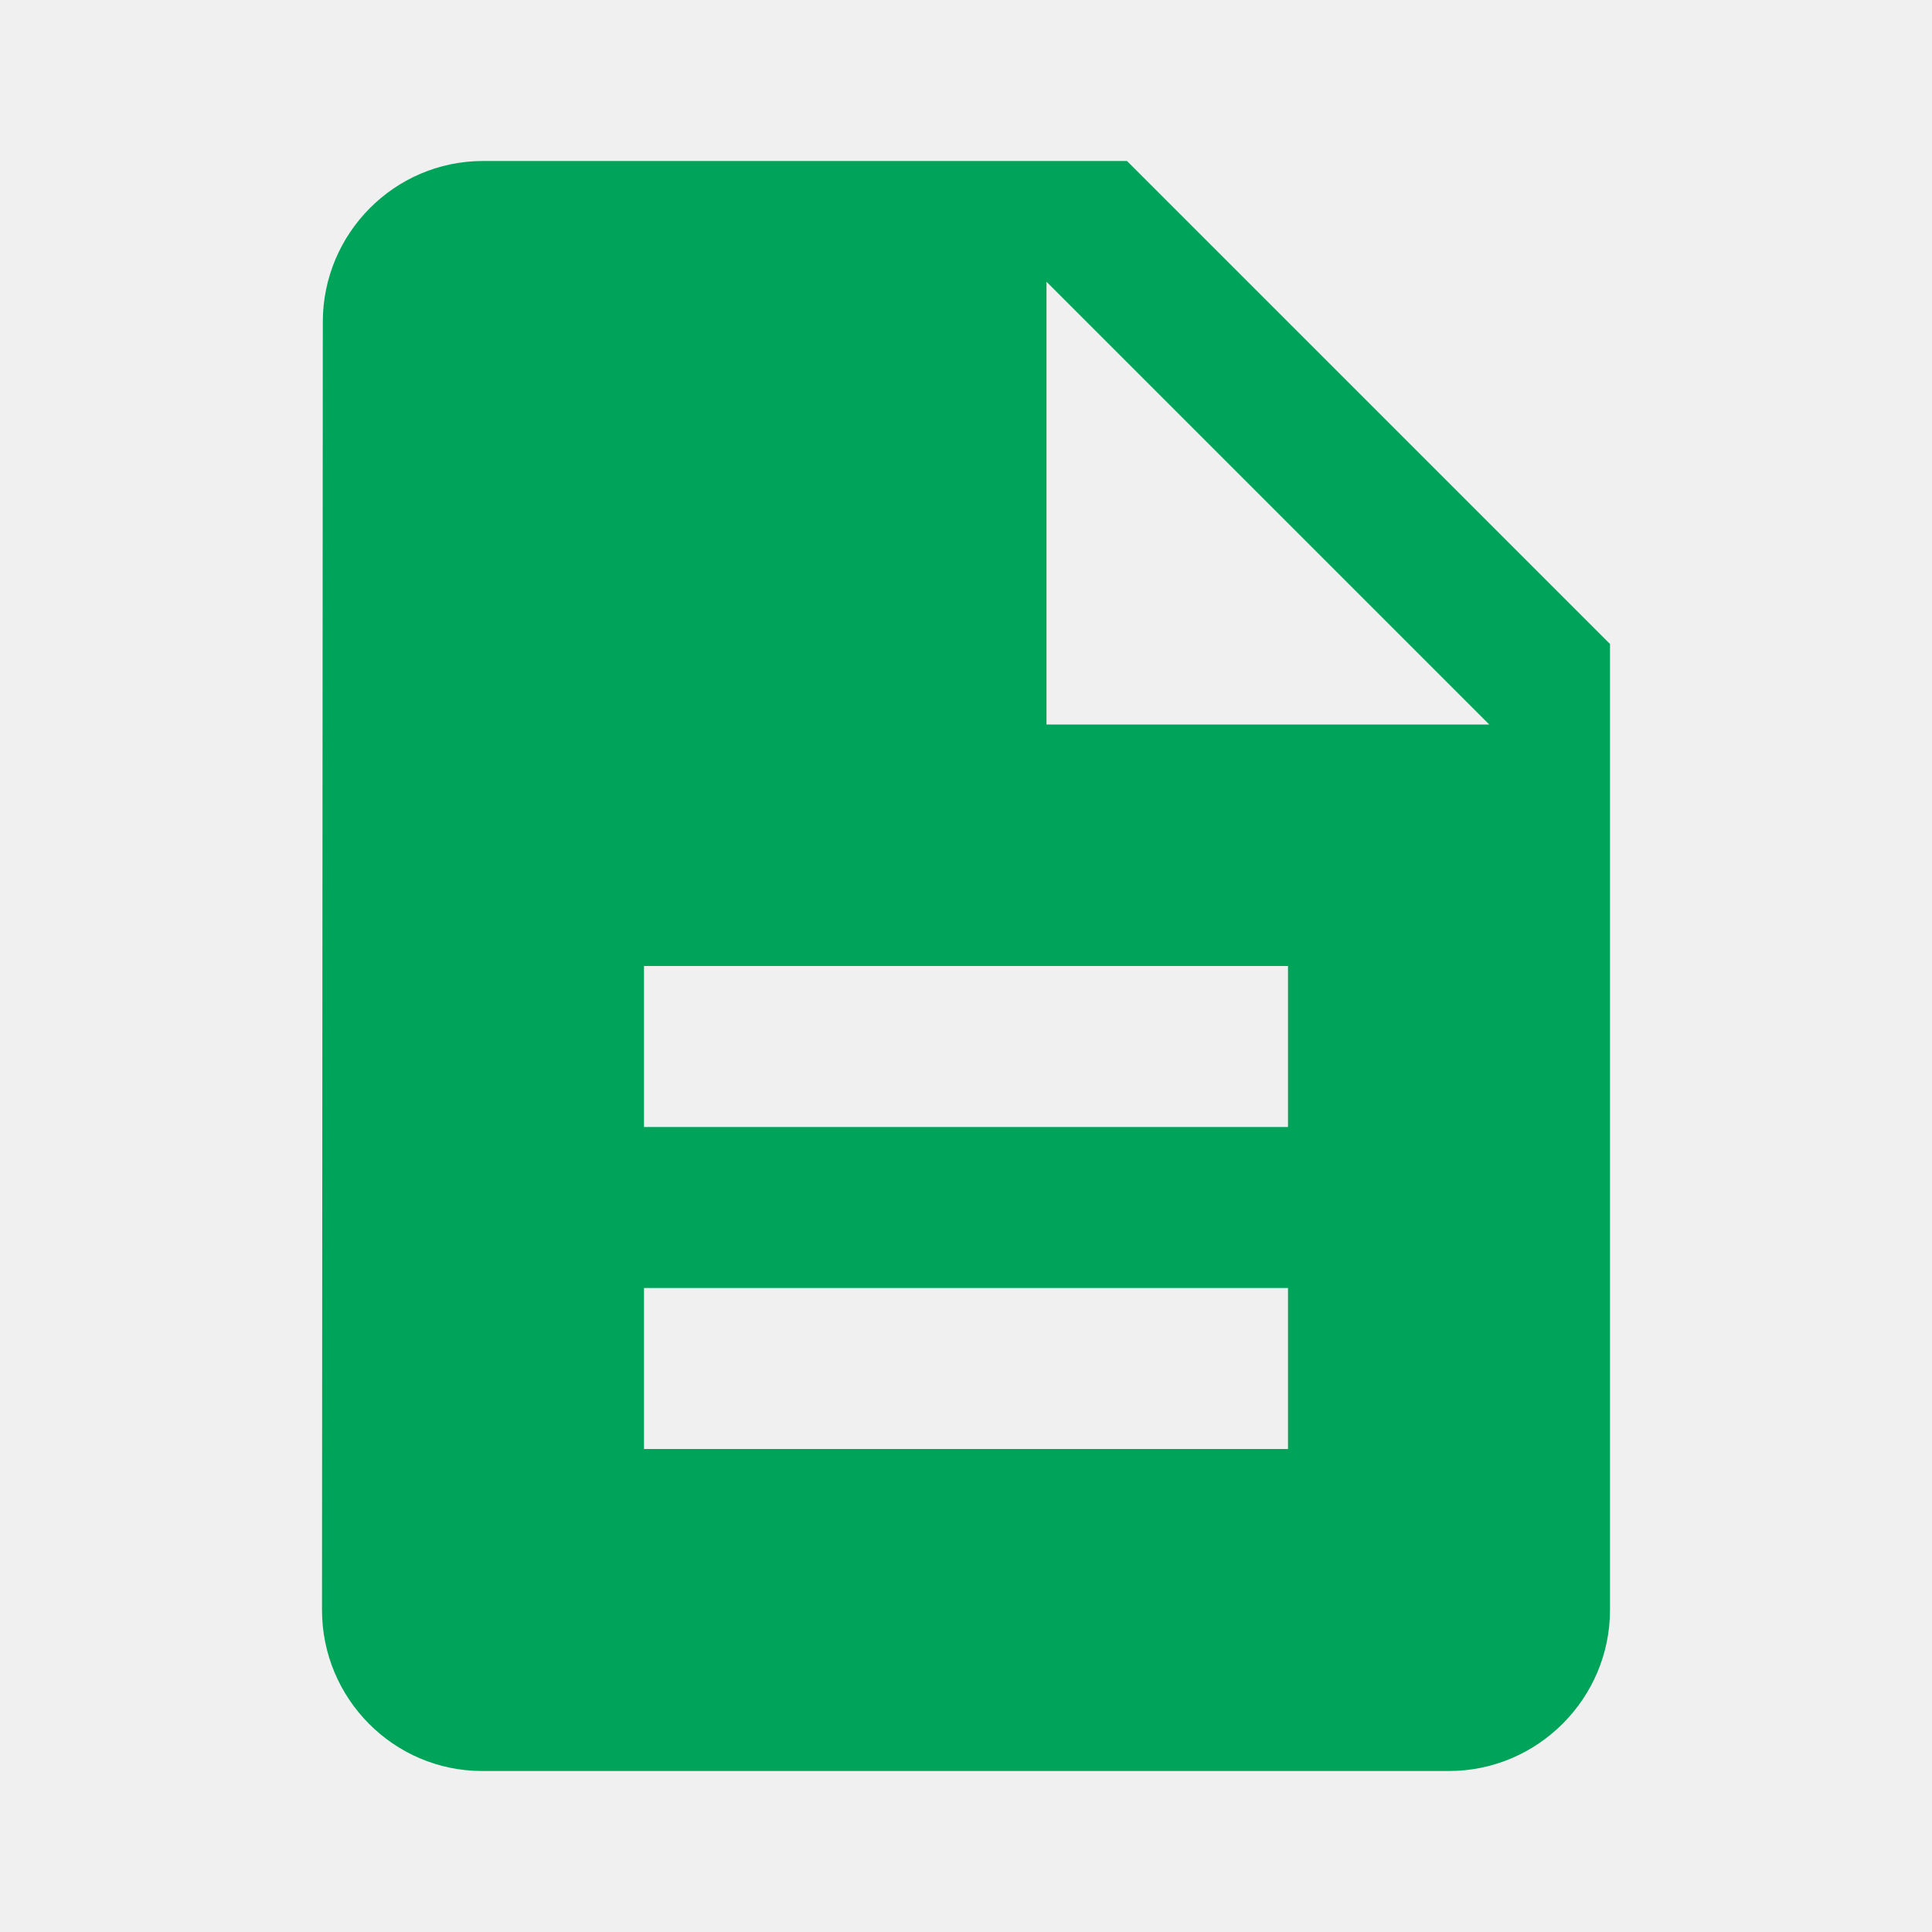
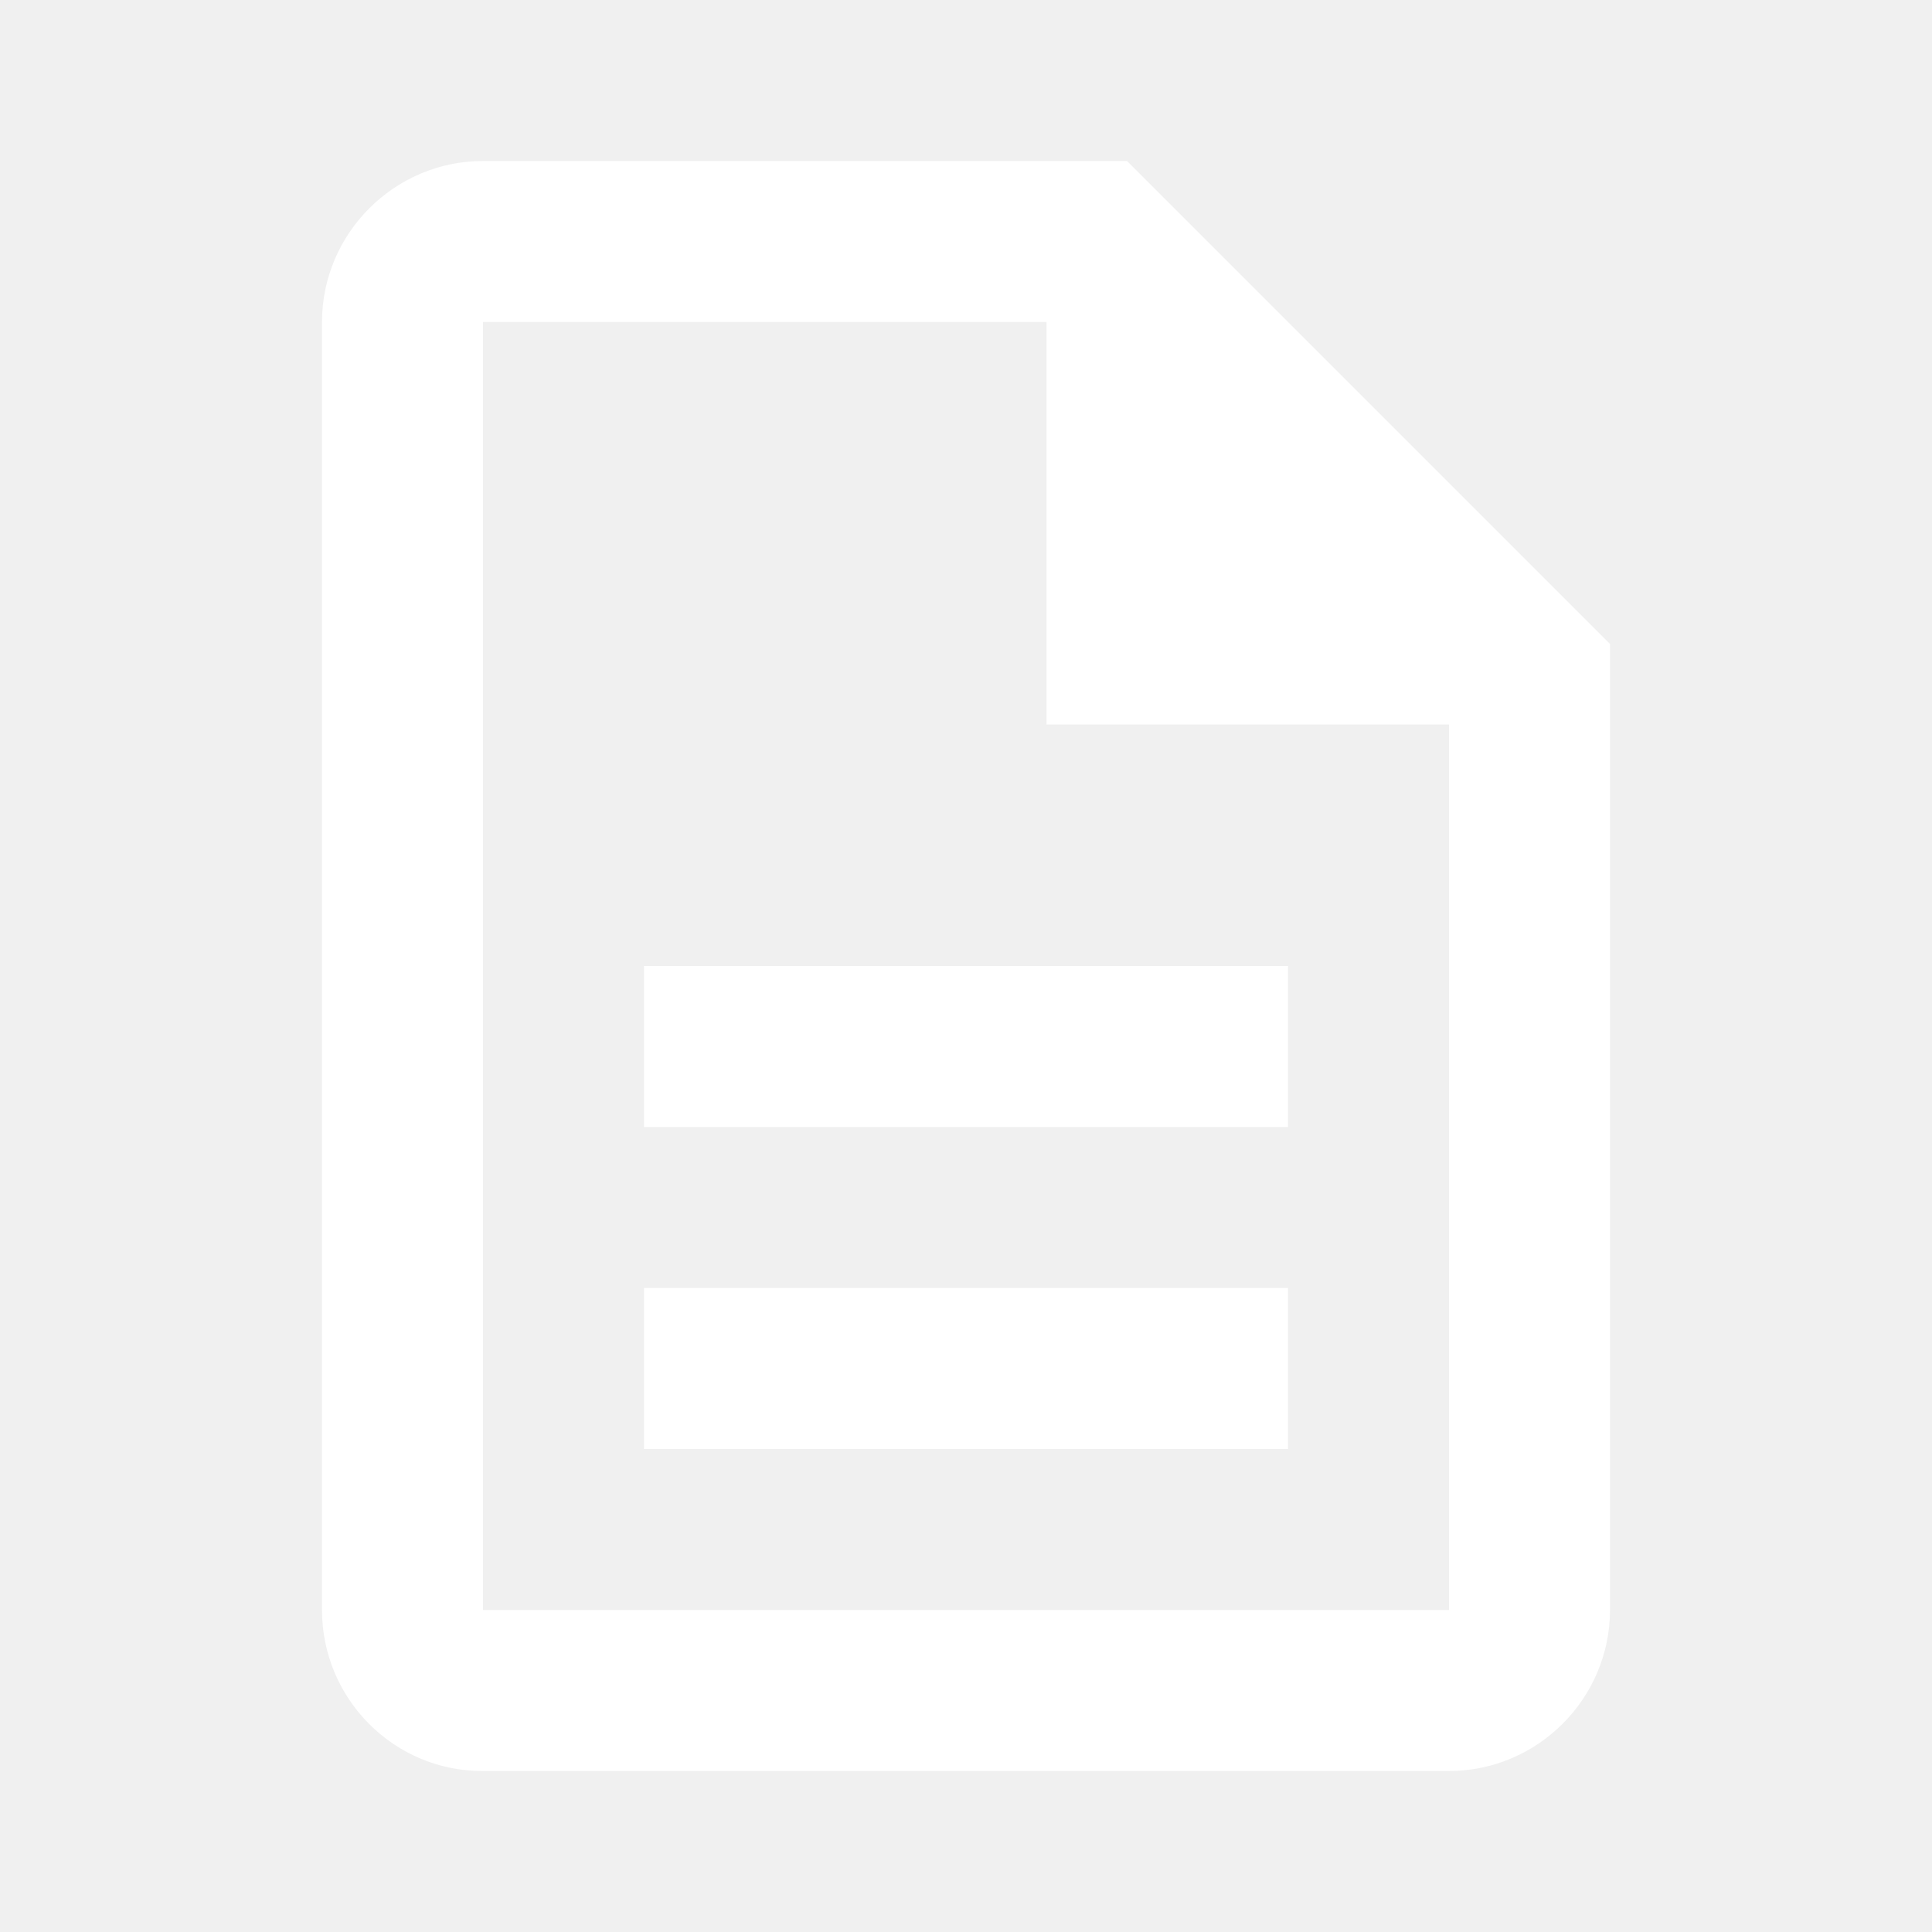
- <svg xmlns="http://www.w3.org/2000/svg" height="18px" viewBox="0 0 24 24" width="18px" fill="#00a35a">
-   <path d="M0 0h24v24H0z" fill="none" />
-   <path d="M14 2H6c-1.1 0-1.99.9-1.99 2L4 20c0 1.1.89 2 1.99 2H18c1.1 0 2-.9 2-2V8l-6-6zm2 16H8v-2h8v2zm0-4H8v-2h8v2zm-3-5V3.5L18.5 9H13z" />
+ <svg xmlns="http://www.w3.org/2000/svg" height="36px" viewBox="0 0 24 24" width="36px" fill="#FFFFFF">
+   <path d="M0 0h24v24H0V0z" fill="none" />
+   <path d="M8 16h8v2H8zm0-4h8v2H8zm6-10H6c-1.1 0-2 .9-2 2v16c0 1.1.89 2 1.99 2H18c1.1 0 2-.9 2-2V8l-6-6zm4 18H6V4h7v5h5v11z" />
</svg>
